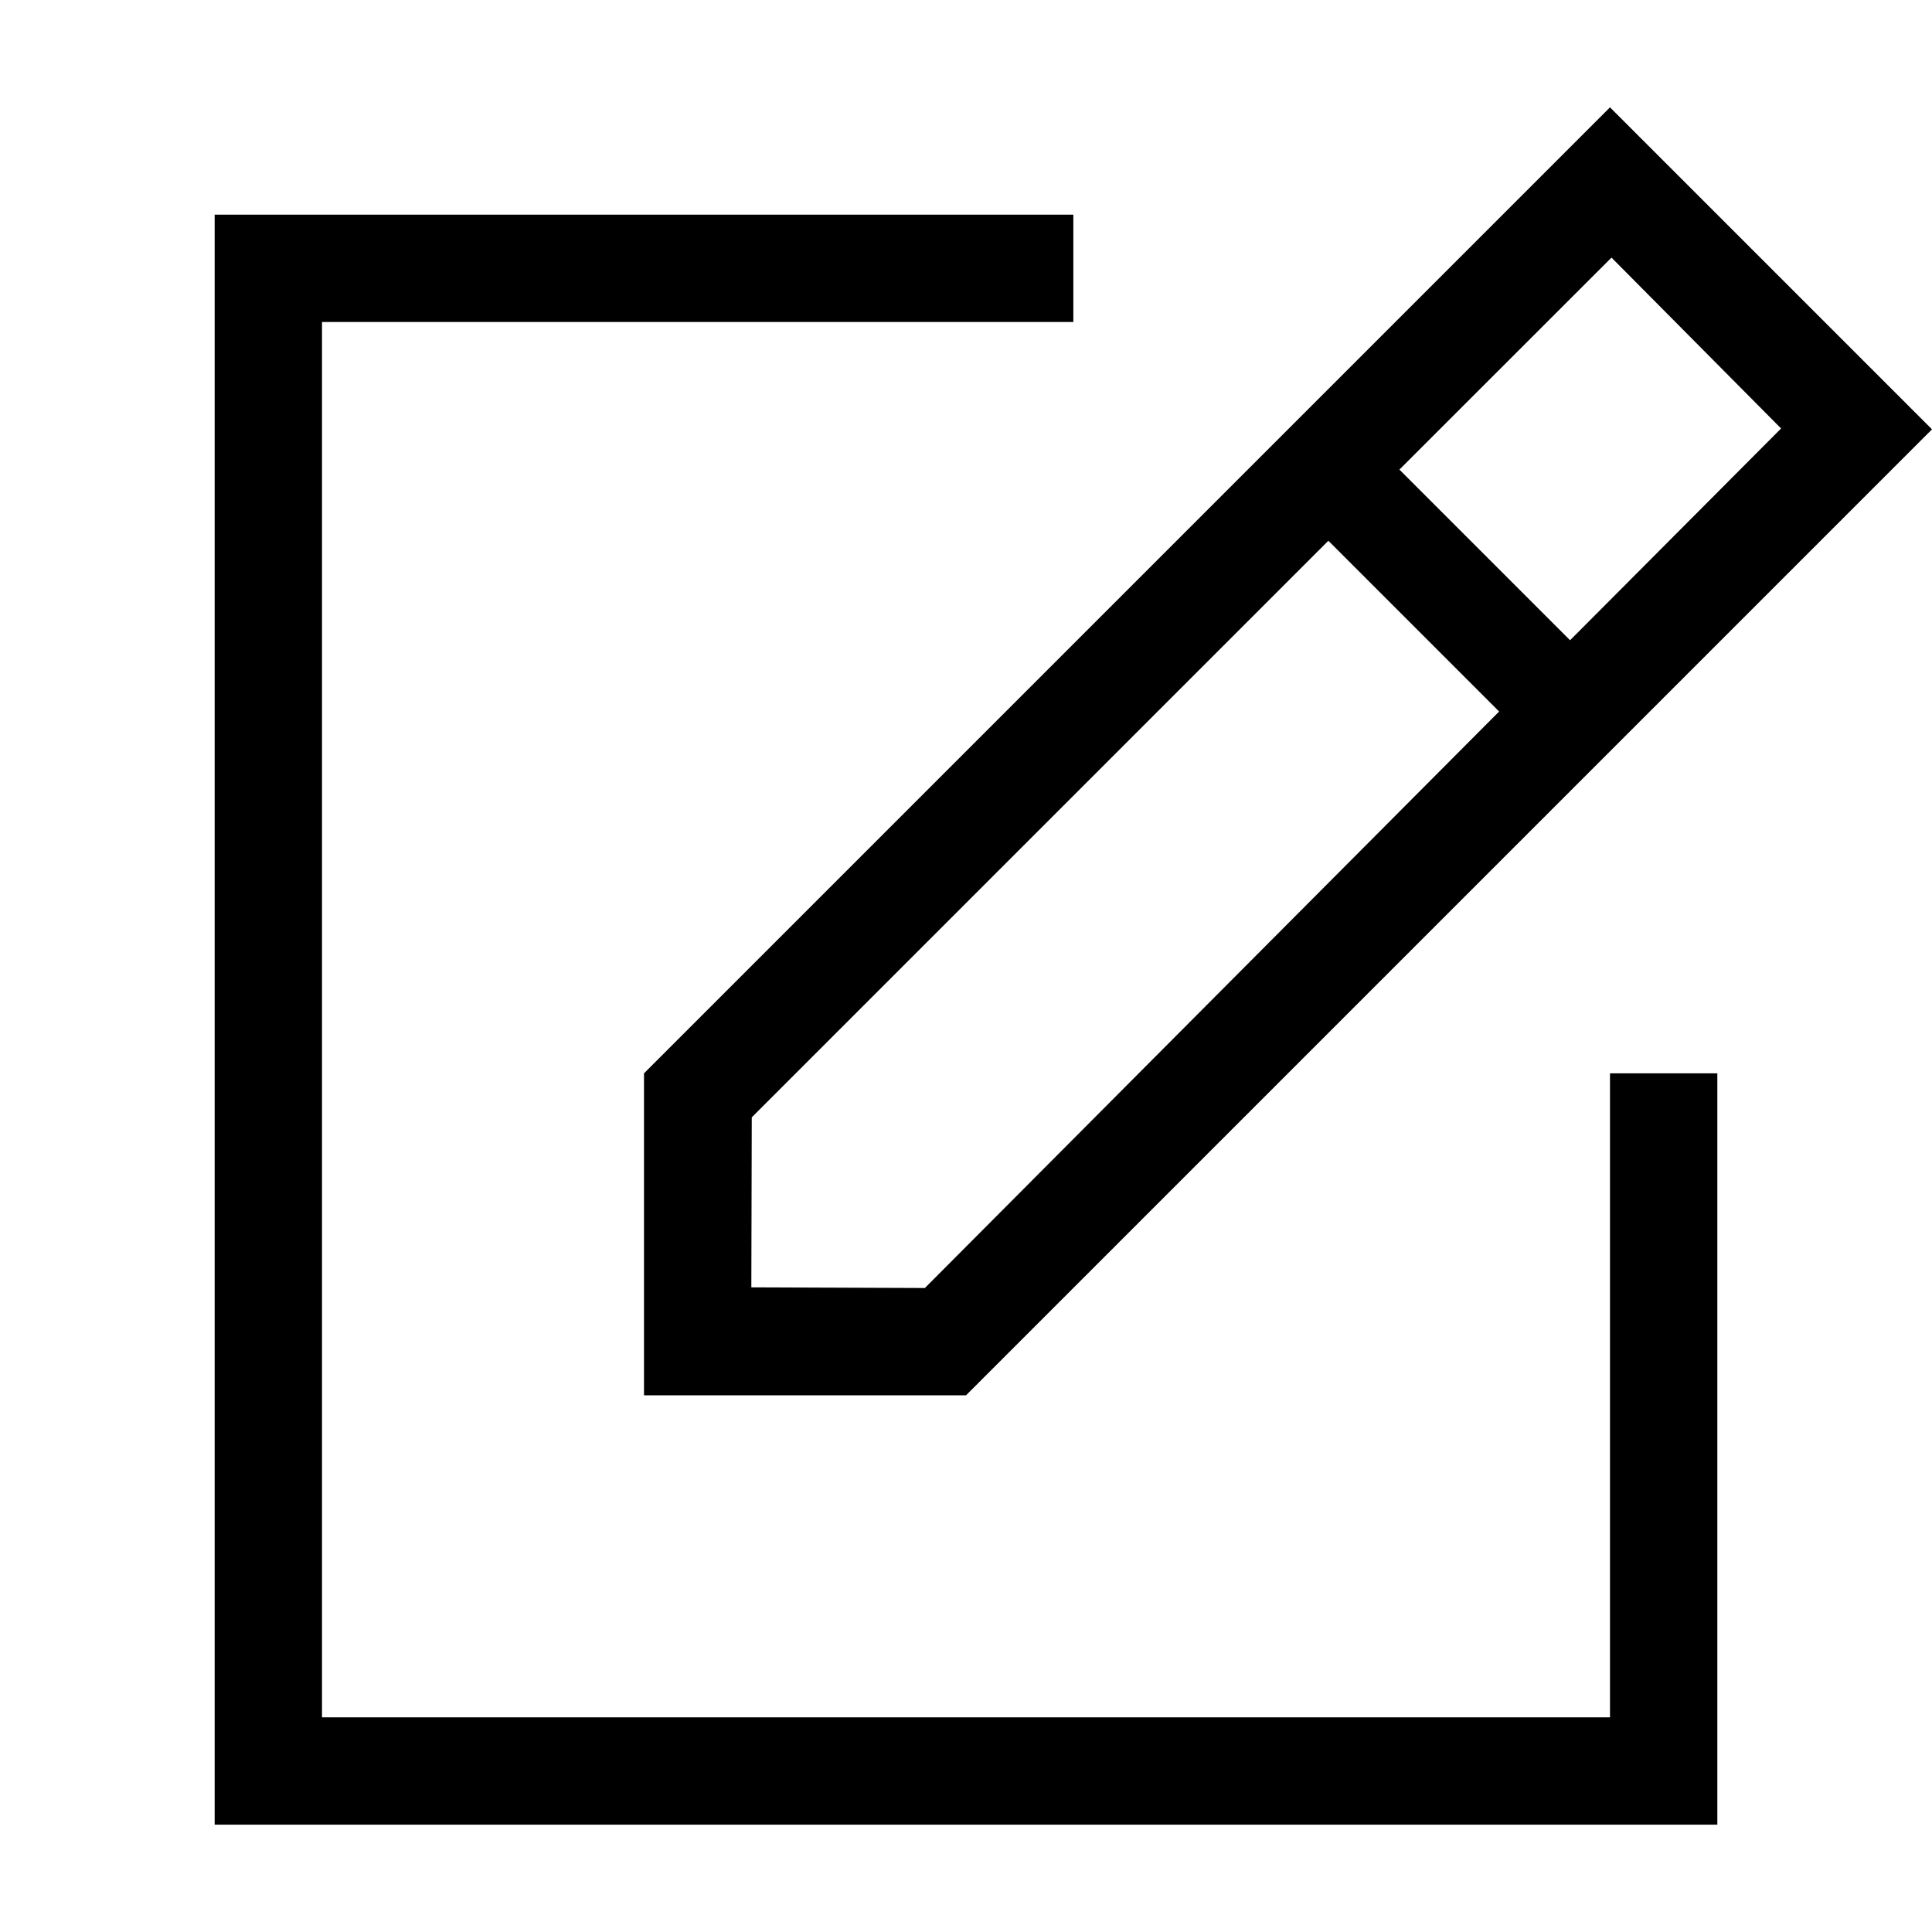
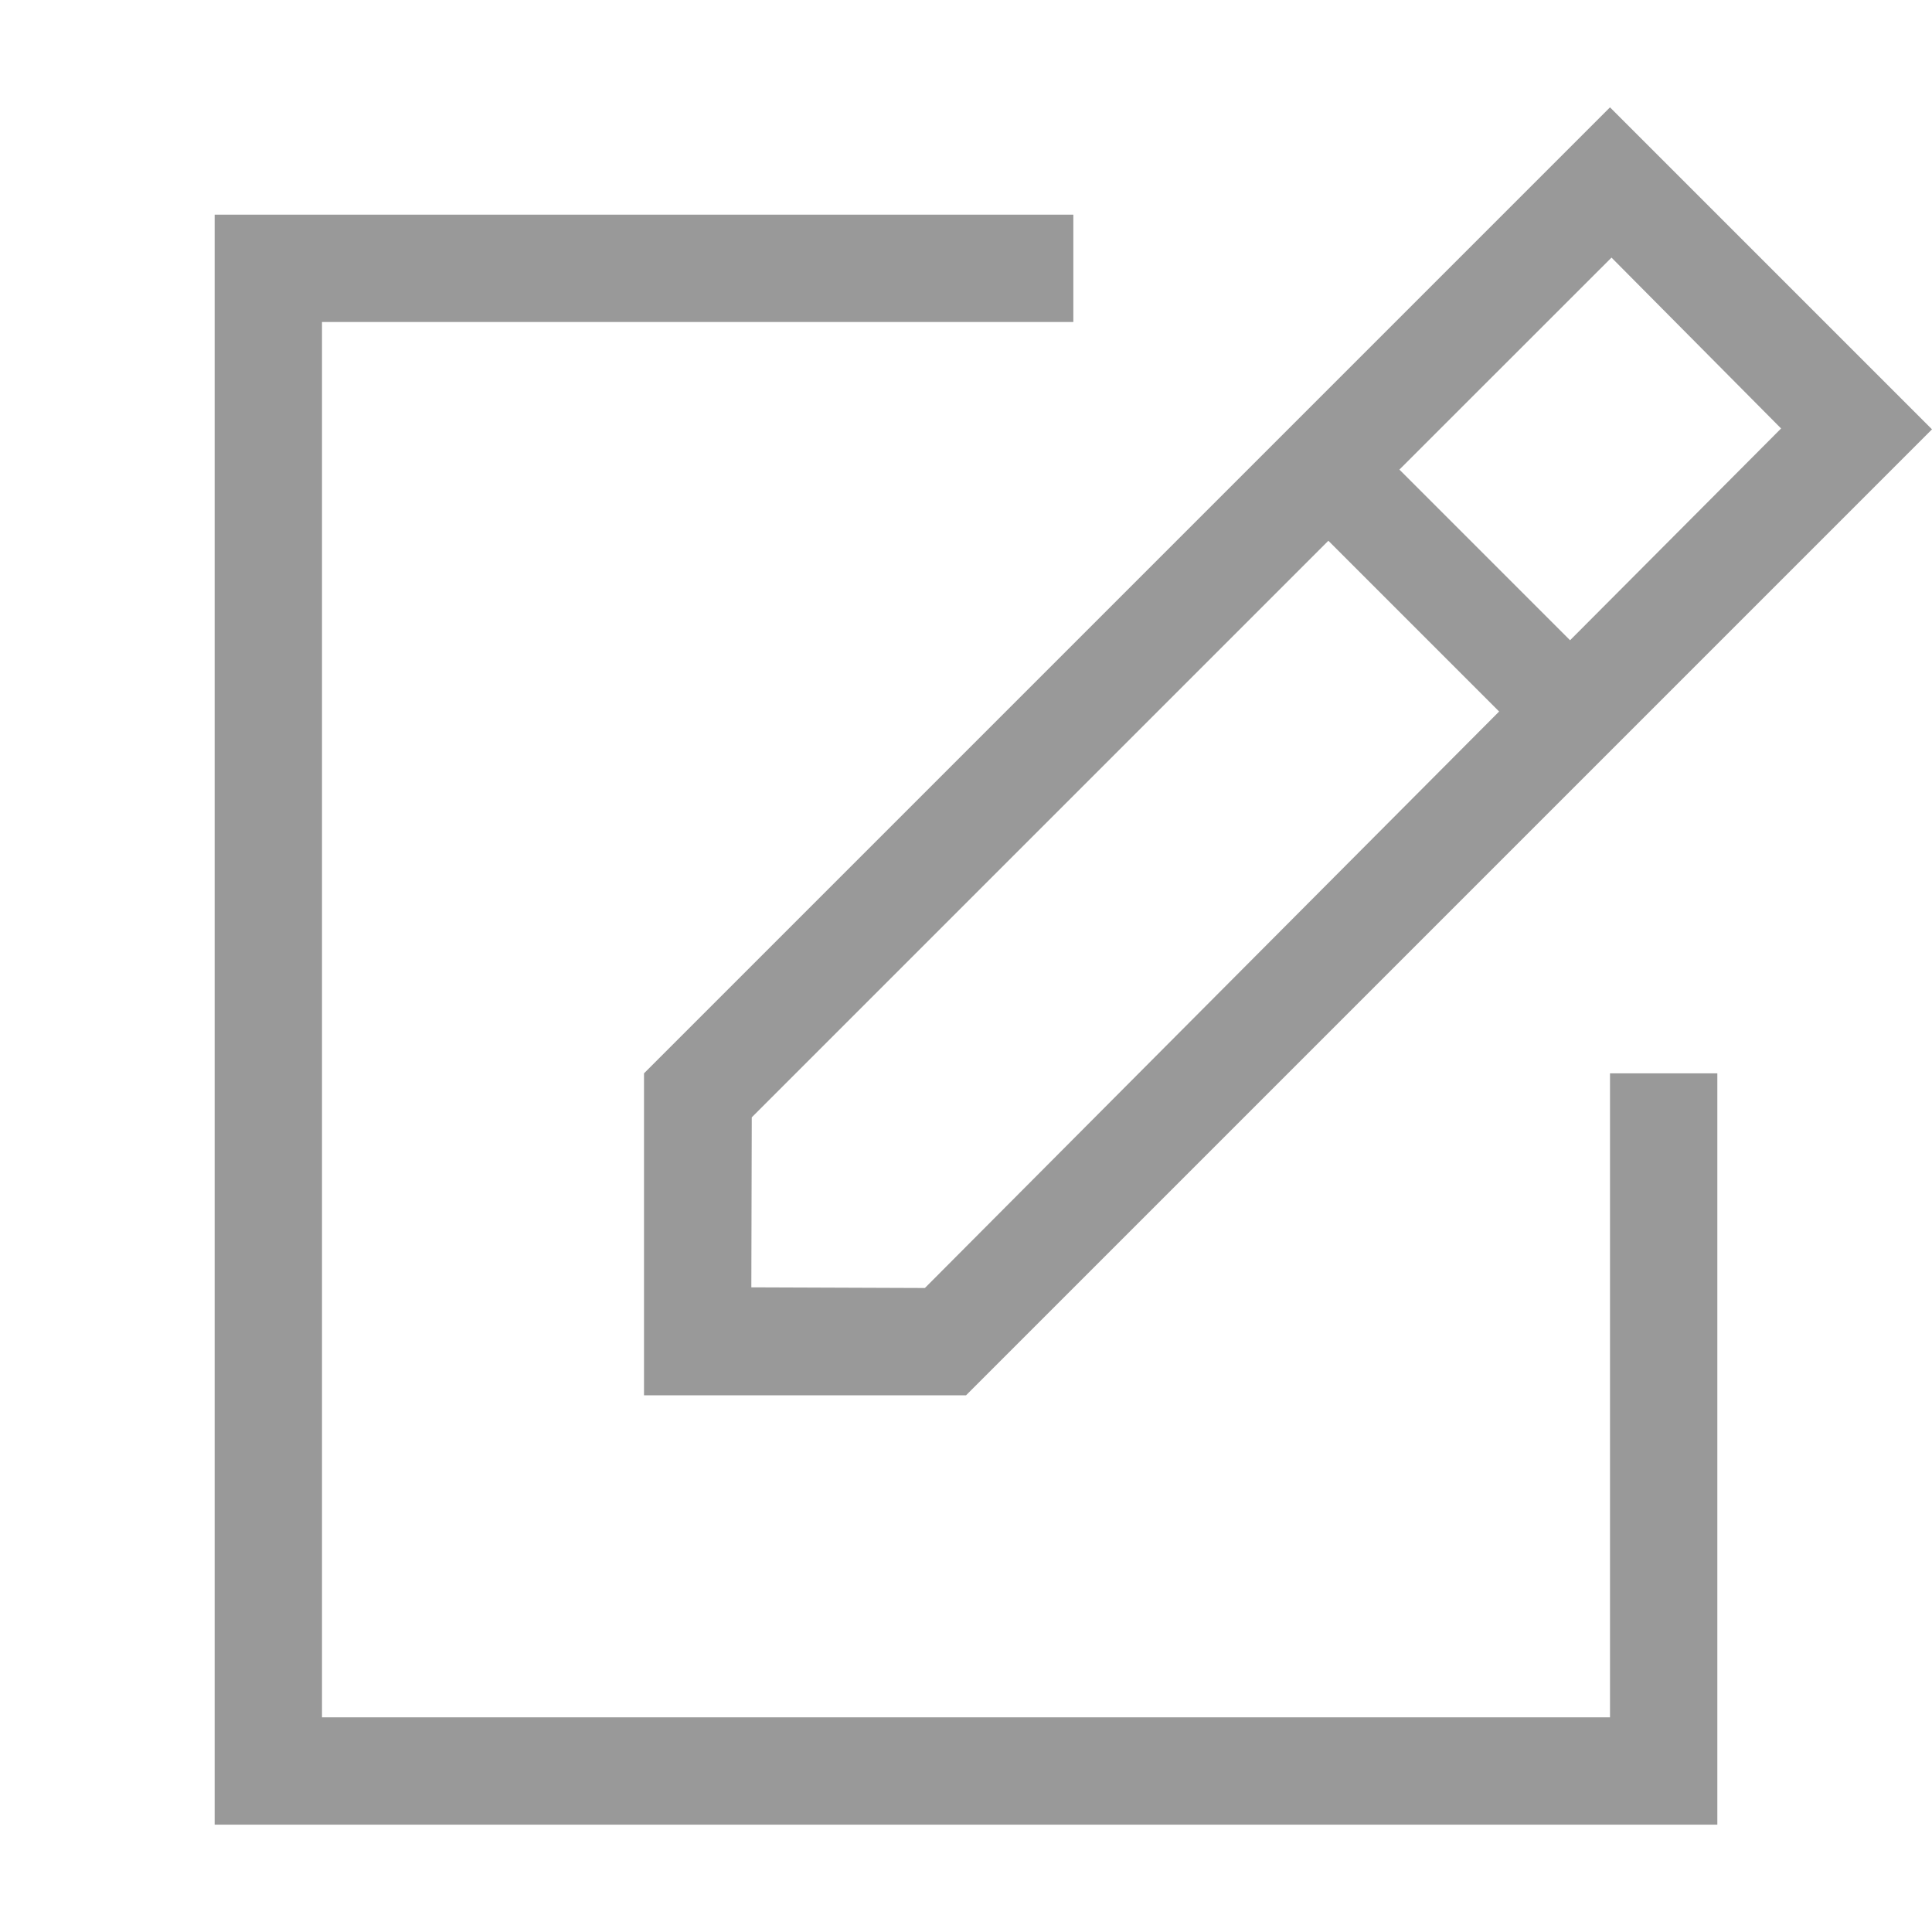
<svg xmlns="http://www.w3.org/2000/svg" viewBox="0 0 18 18">
-   <g>
+   <g fill="#999">
    <path d="M15 10v6H3V3h7V2H2v15h14v-7h-1z" />
    <path d="M15 1l-9 9v3h3l9-9-3-3zm.014 1.4l1.58 1.592-1.966 1.973-1.59-1.59L15.014 2.4zM8.617 12L7 11.994l.004-1.584 5.372-5.372 1.591 1.591L8.617 12z" />
  </g>
</svg>
